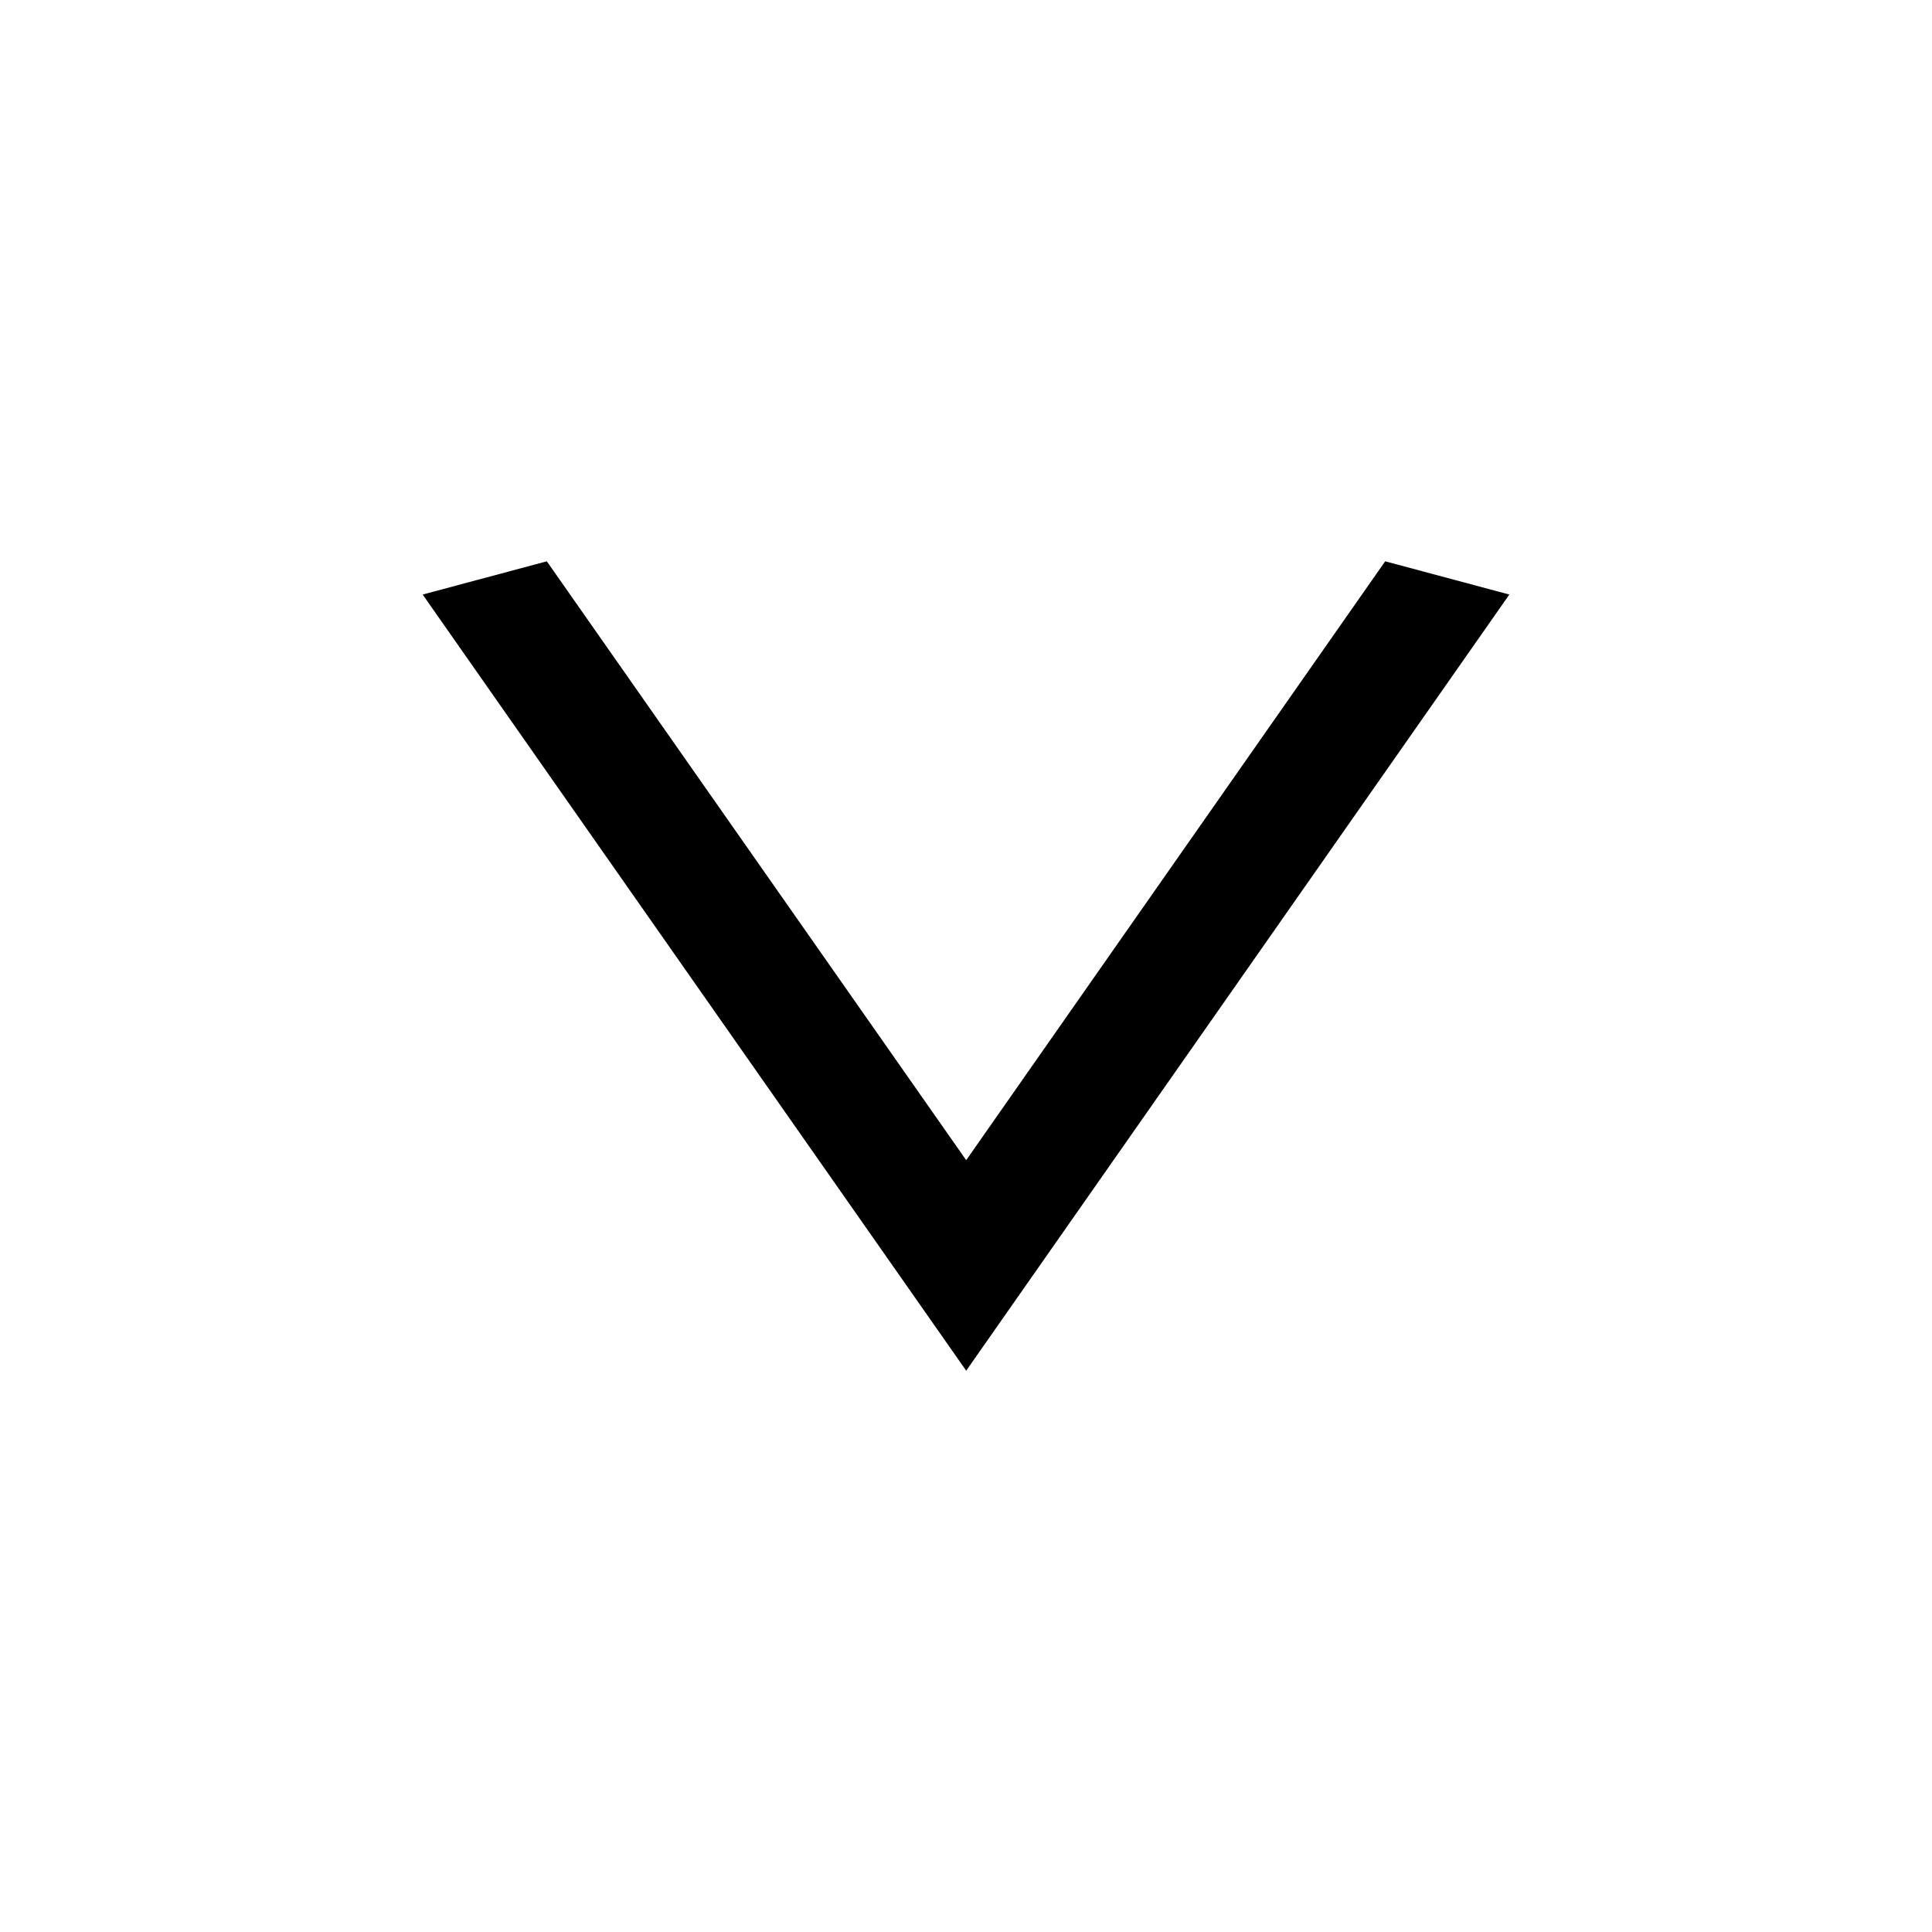
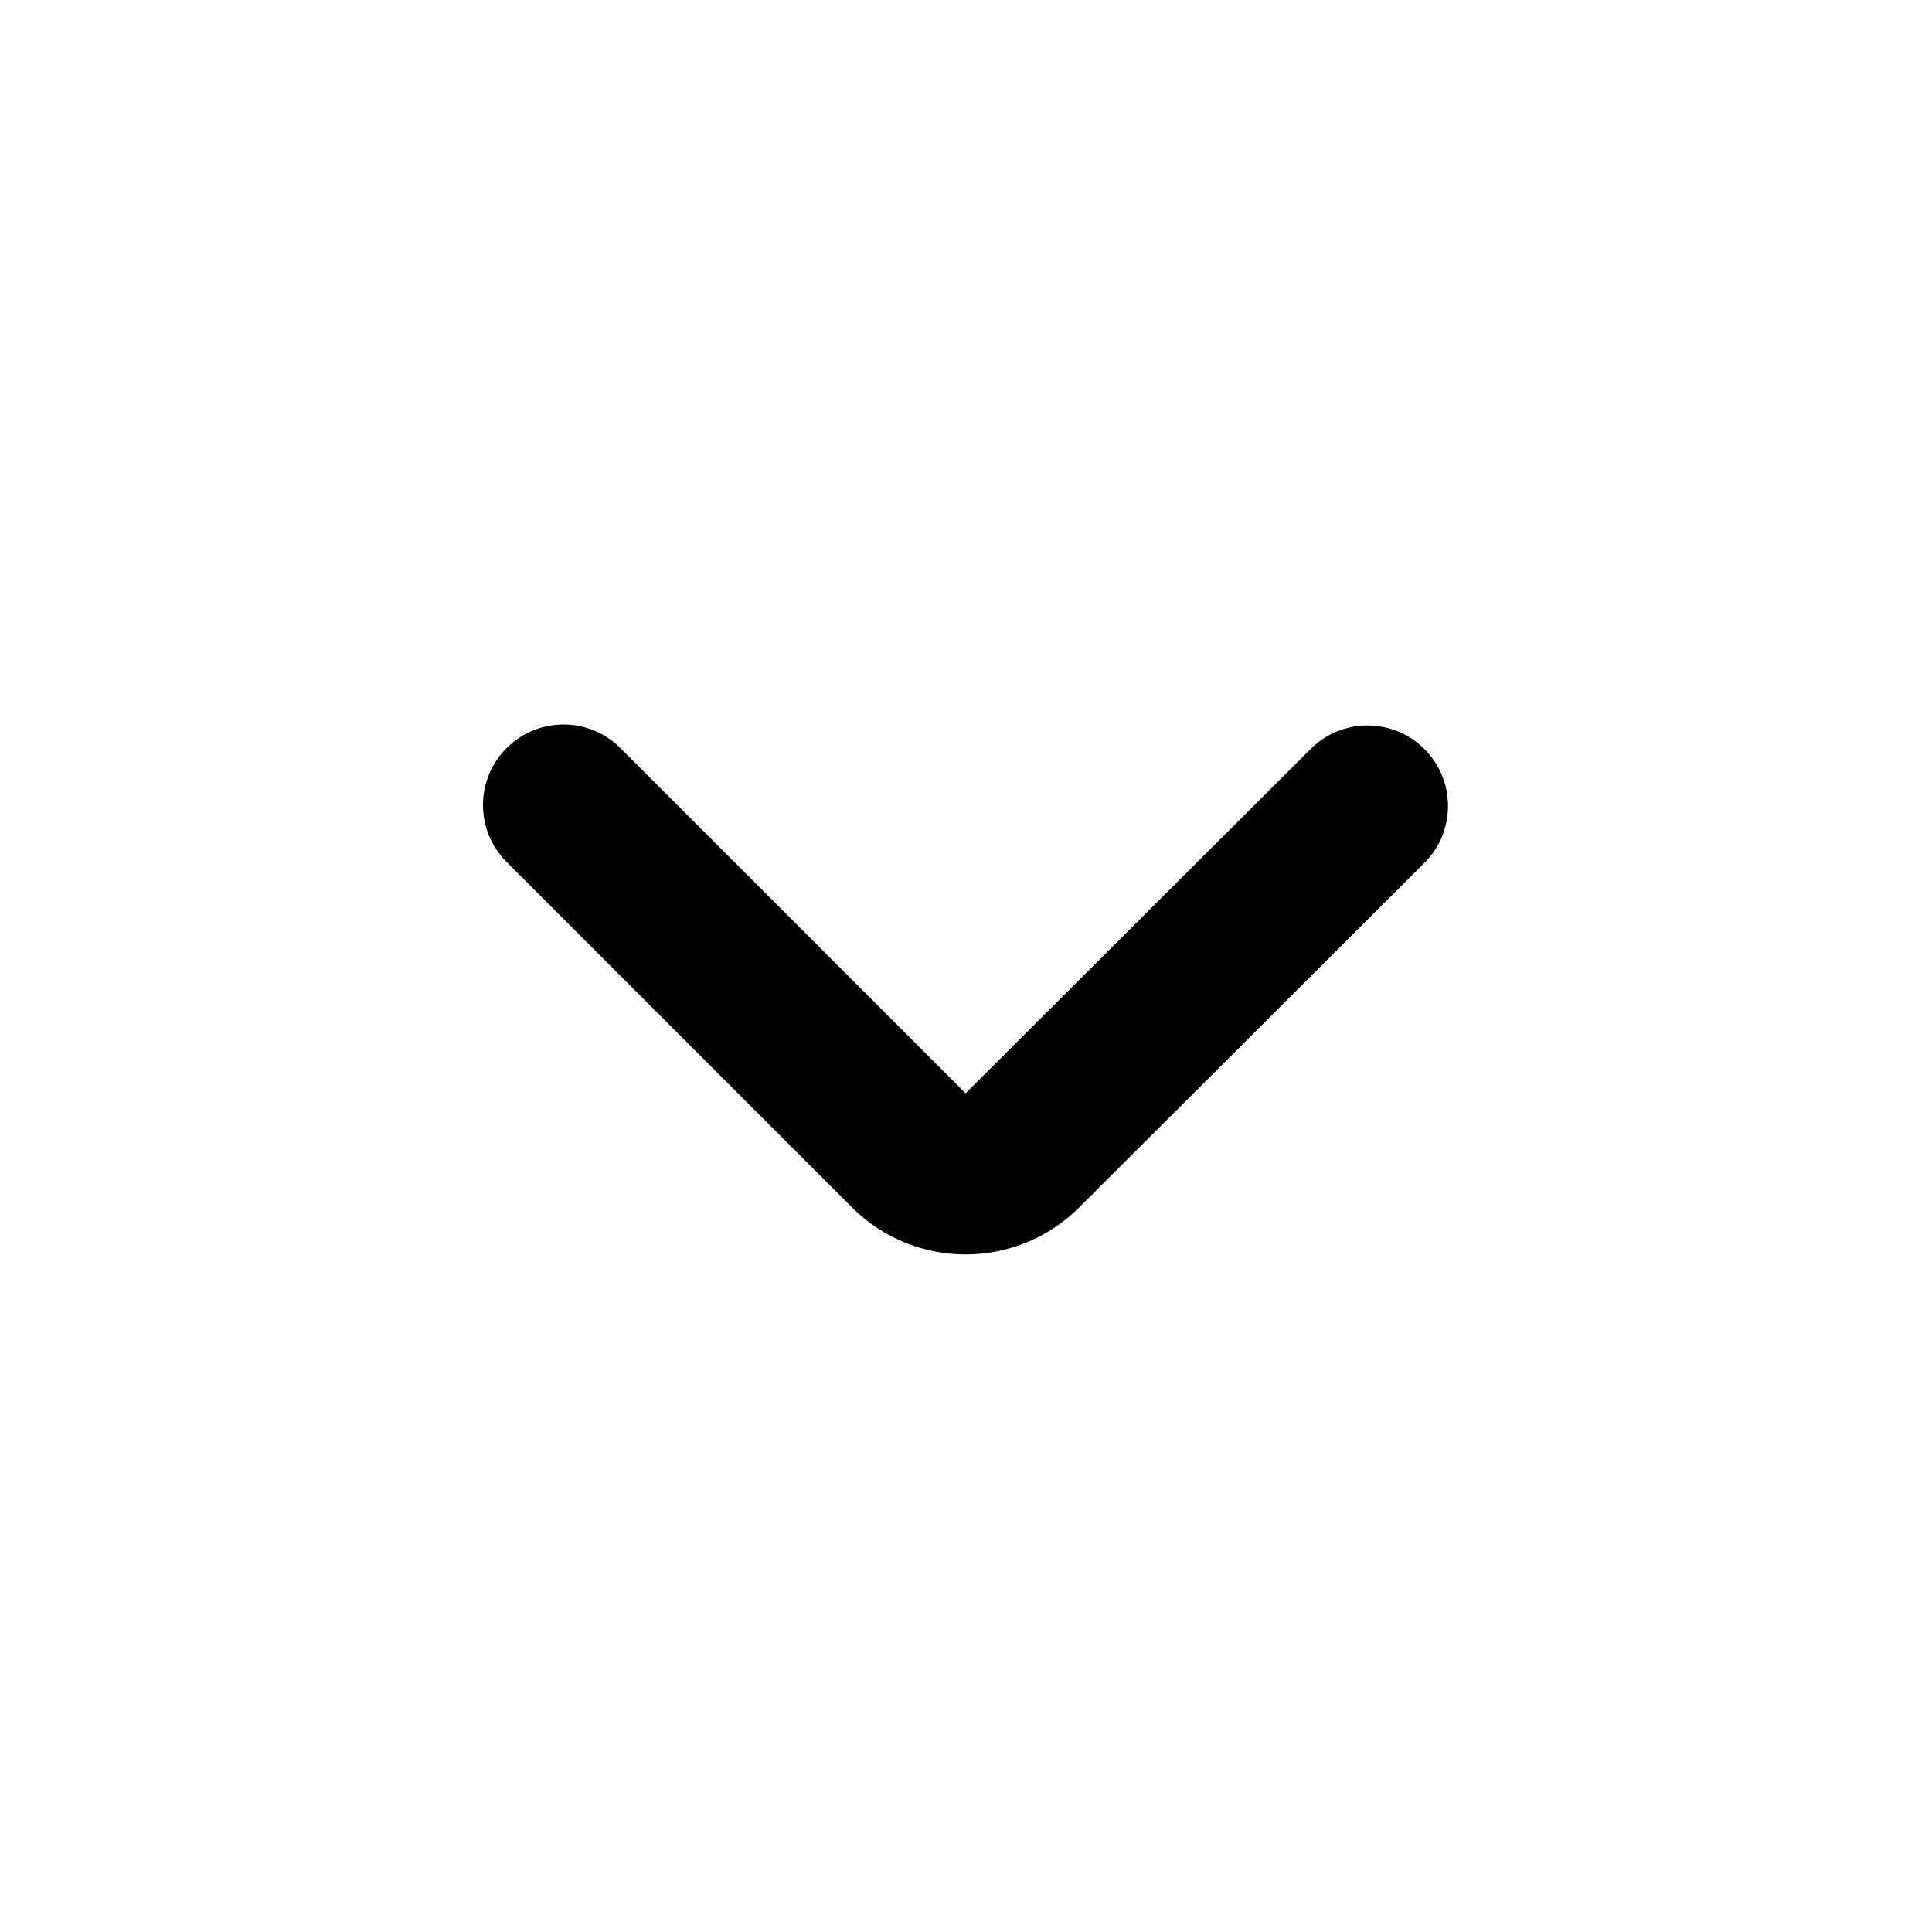
- <svg xmlns="http://www.w3.org/2000/svg" width="30" height="30" viewBox="0 0 30 30" fill="#000">
-   <path d="M15.003 21.284L6.563 9.232l1.928-.516 6.512 9.299 6.506-9.299 1.928.516-8.434 12.052z" />
+ <svg xmlns="http://www.w3.org/2000/svg" width="30" height="30" viewBox="0 0 24 24" id="arrow-down-small">
+   <path fill-rule="evenodd" d="M6.293 9.293a1 1 0 0 1 1.414 0l4.288 4.288 4.299-4.289a1 1 0 0 1 1.412 1.416l-4.299 4.29c-.781.78-2.044.78-2.824 0l-4.29-4.29a1 1 0 0 1 0-1.415Z" clip-rule="evenodd" />
</svg>
